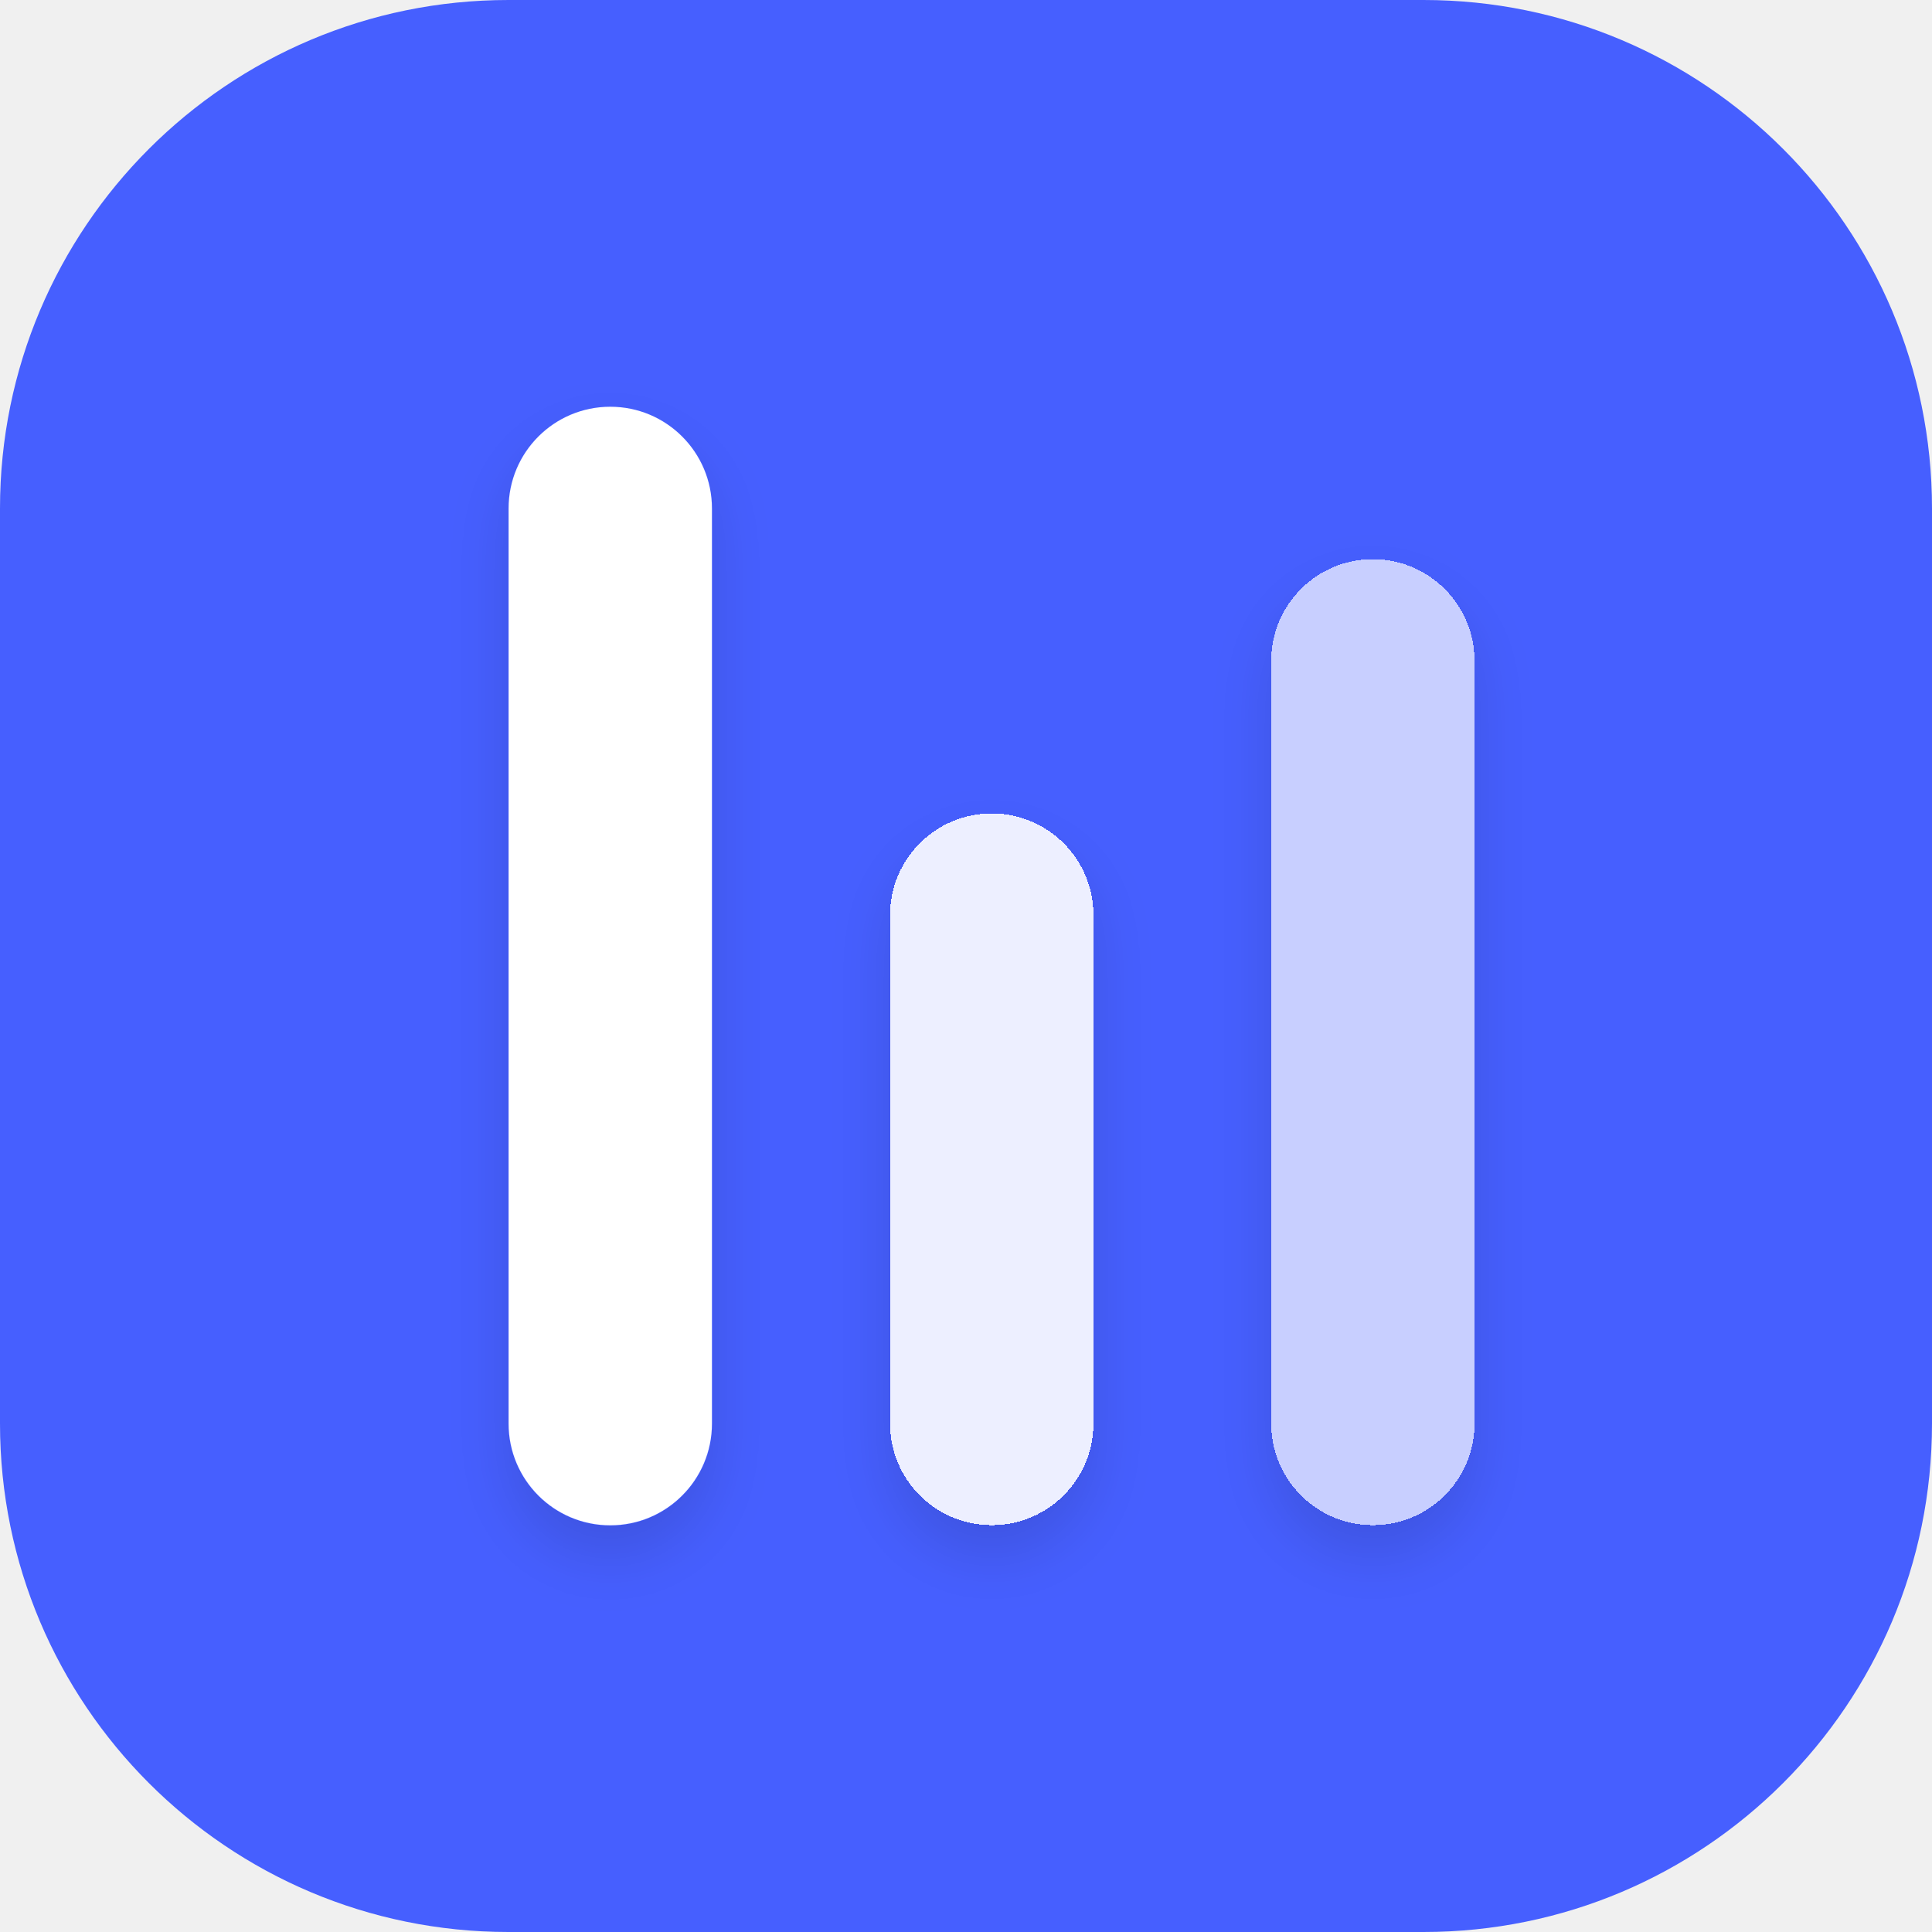
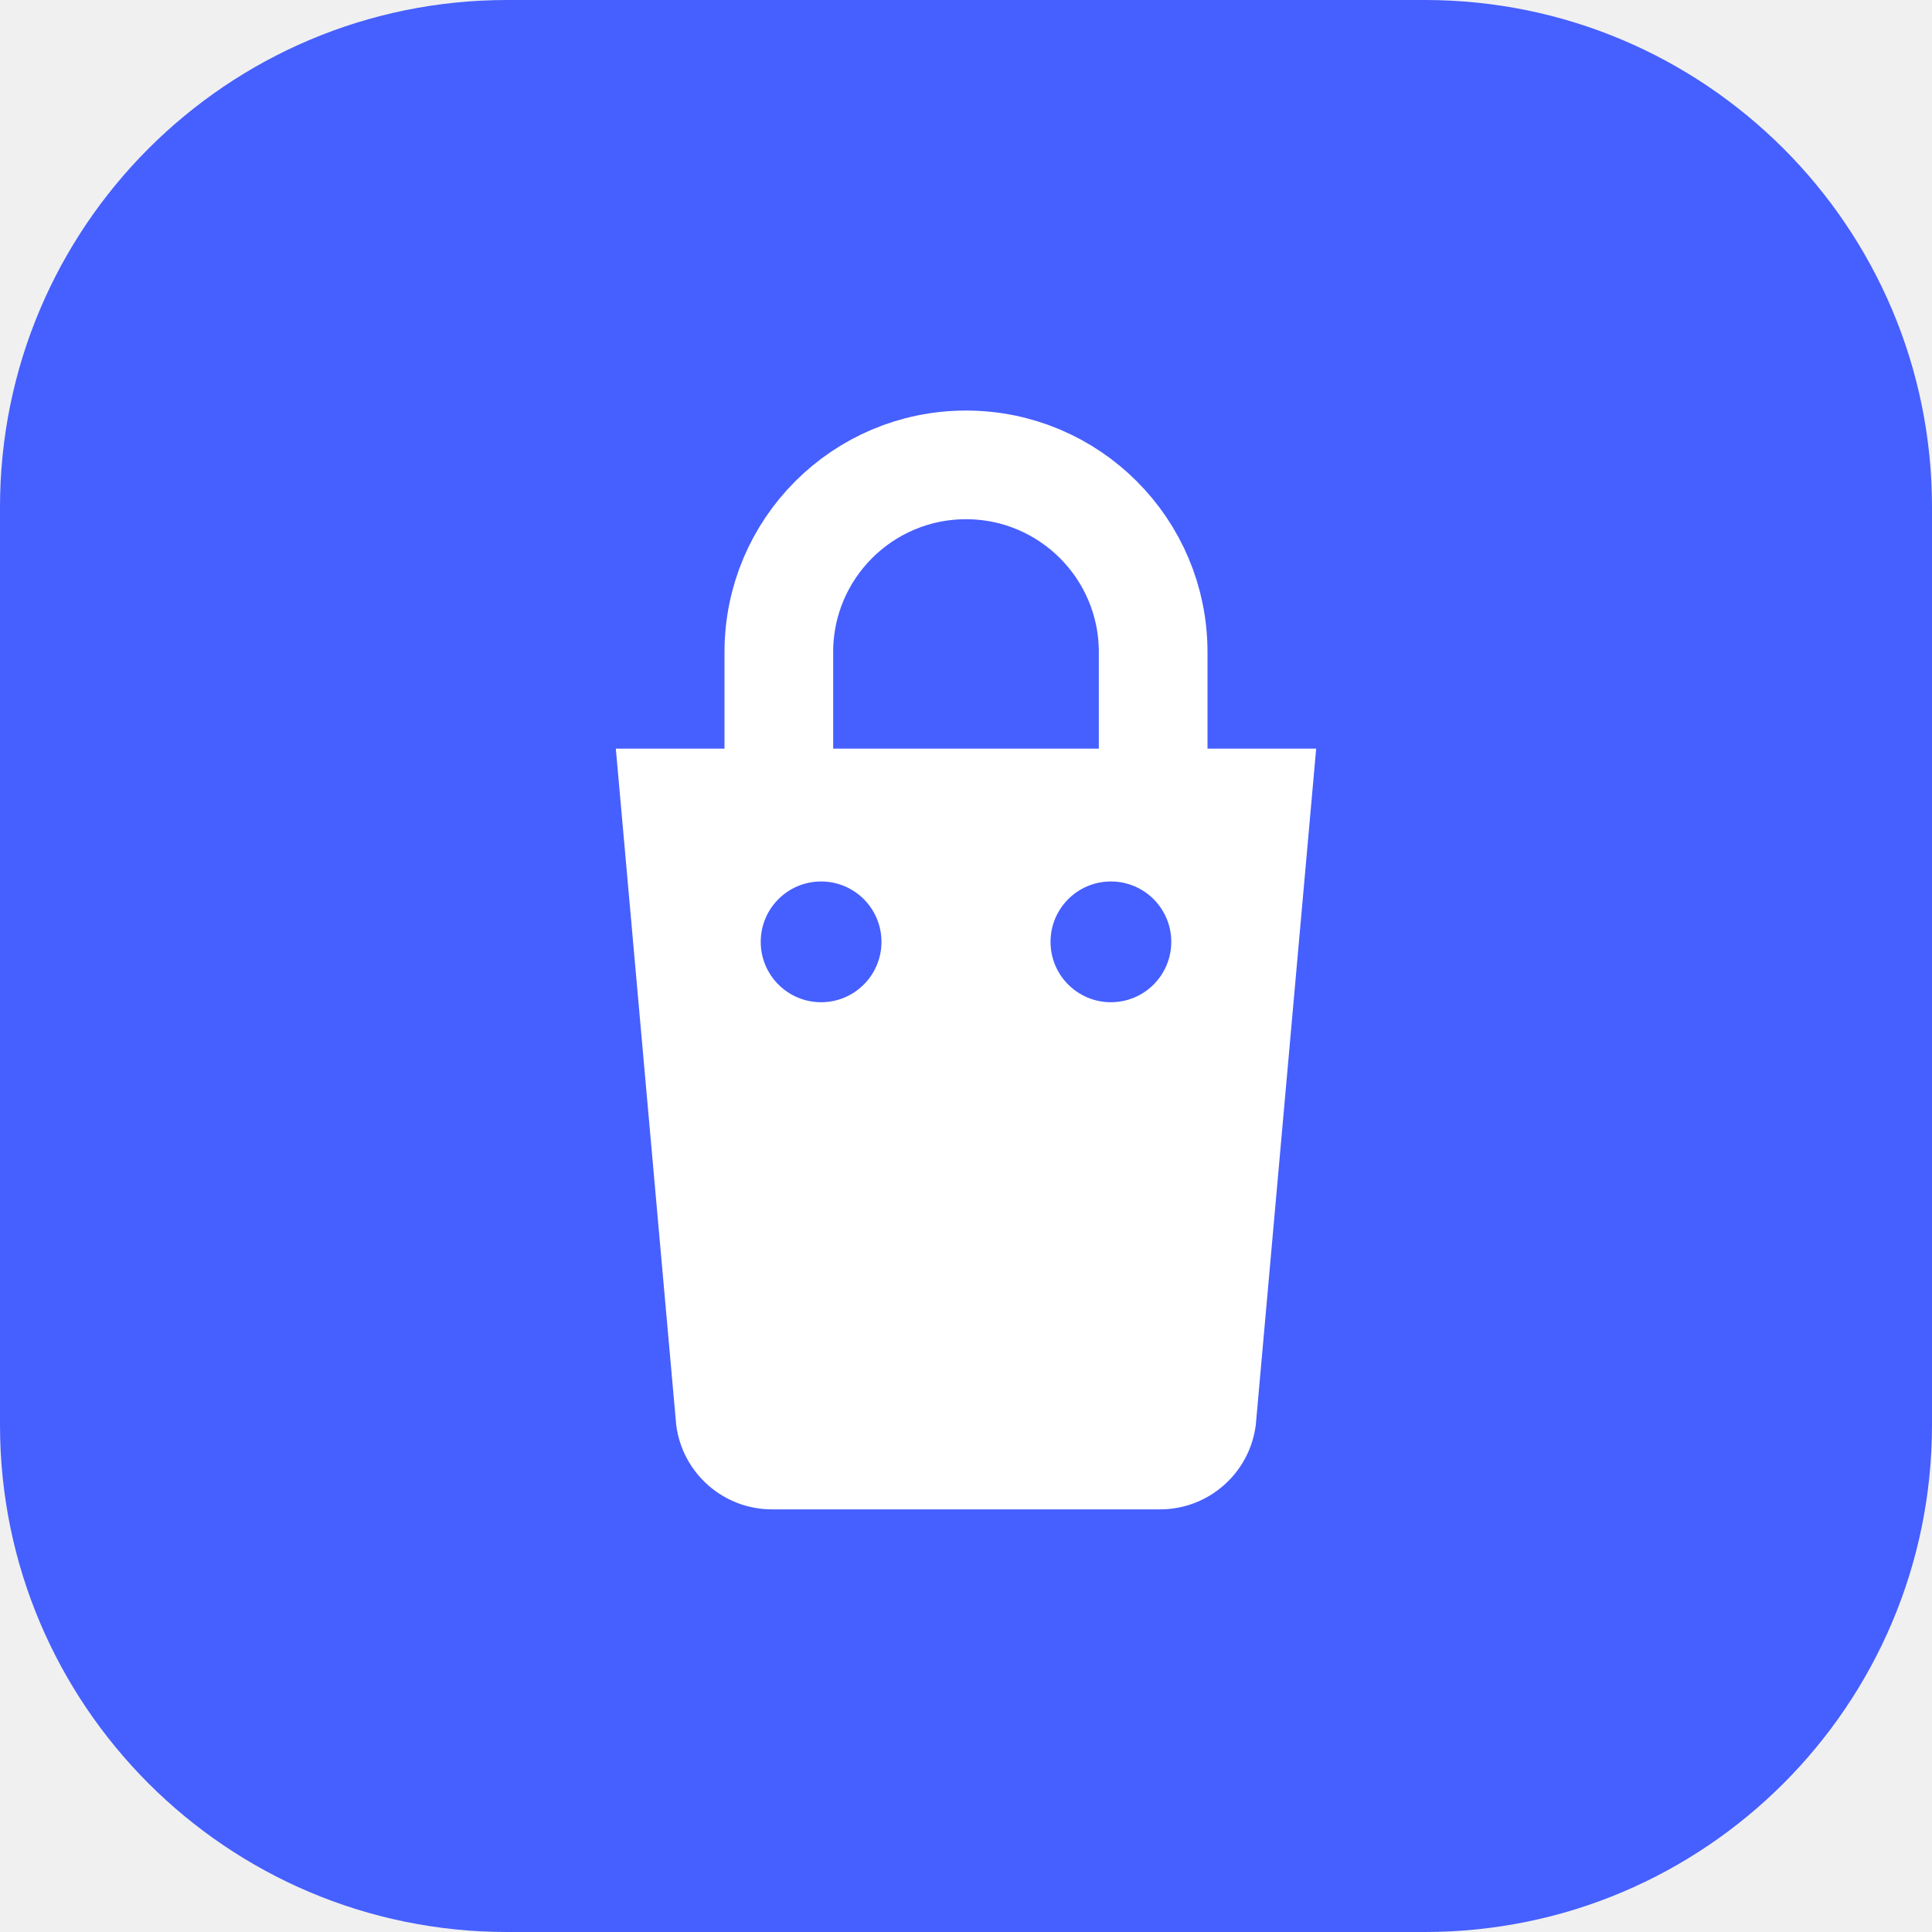
<svg xmlns="http://www.w3.org/2000/svg" width="32" height="32" viewBox="0 0 32 32" fill="none">
-   <path d="M0 8.421C0 3.77 3.77 0 8.421 0H23.579C28.23 0 32 3.77 32 8.421V23.579C32 28.23 28.23 32 23.579 32H8.421C3.77 32 0 28.23 0 23.579V8.421Z" fill="#465FFF" />
-   <g filter="url(#filter0_d_1884_16361)">
-     <path d="M8.424 8.422C8.424 7.491 9.178 6.737 10.108 6.737C11.038 6.737 11.792 7.491 11.792 8.422V23.579C11.792 24.51 11.038 25.264 10.108 25.264C9.178 25.264 8.424 24.51 8.424 23.579V8.422Z" fill="white" />
-   </g>
-   <g filter="url(#filter1_d_1884_16361)">
-     <path d="M14.742 15.157C14.742 14.227 15.496 13.473 16.426 13.473C17.357 13.473 18.111 14.227 18.111 15.157V23.578C18.111 24.508 17.357 25.262 16.426 25.262C15.496 25.262 14.742 24.508 14.742 23.578V15.157Z" fill="white" fill-opacity="0.9" shape-rendering="crispEdges" />
-   </g>
-   <g filter="url(#filter2_d_1884_16361)">
-     <path d="M21.055 10.946C21.055 10.016 21.809 9.262 22.739 9.262C23.669 9.262 24.423 10.016 24.423 10.946V23.578C24.423 24.508 23.669 25.262 22.739 25.262C21.809 25.262 21.055 24.508 21.055 23.578V10.946Z" fill="white" fill-opacity="0.7" shape-rendering="crispEdges" />
-   </g>
-   <defs>
-     <filter id="filter0_d_1884_16361" x="7.424" y="6.237" width="5.368" height="20.526" filterUnits="userSpaceOnUse" color-interpolation-filters="sRGB">
-       <feFlood flood-opacity="0" result="BackgroundImageFix" />
-       <feColorMatrix in="SourceAlpha" type="matrix" values="0 0 0 0 0 0 0 0 0 0 0 0 0 0 0 0 0 0 127 0" result="hardAlpha" />
-       <feOffset dy="0.5" />
-       <feGaussianBlur stdDeviation="0.5" />
-       <feComposite in2="hardAlpha" operator="out" />
-       <feColorMatrix type="matrix" values="0 0 0 0 0 0 0 0 0 0 0 0 0 0 0 0 0 0 0.12 0" />
-       <feBlend mode="normal" in2="BackgroundImageFix" result="effect1_dropShadow_1884_16361" />
-       <feBlend mode="normal" in="SourceGraphic" in2="effect1_dropShadow_1884_16361" result="shape" />
-     </filter>
-     <filter id="filter1_d_1884_16361" x="13.742" y="12.973" width="5.368" height="13.789" filterUnits="userSpaceOnUse" color-interpolation-filters="sRGB">
-       <feFlood flood-opacity="0" result="BackgroundImageFix" />
-       <feColorMatrix in="SourceAlpha" type="matrix" values="0 0 0 0 0 0 0 0 0 0 0 0 0 0 0 0 0 0 127 0" result="hardAlpha" />
-       <feOffset dy="0.5" />
-       <feGaussianBlur stdDeviation="0.5" />
-       <feComposite in2="hardAlpha" operator="out" />
-       <feColorMatrix type="matrix" values="0 0 0 0 0 0 0 0 0 0 0 0 0 0 0 0 0 0 0.12 0" />
-       <feBlend mode="normal" in2="BackgroundImageFix" result="effect1_dropShadow_1884_16361" />
-       <feBlend mode="normal" in="SourceGraphic" in2="effect1_dropShadow_1884_16361" result="shape" />
-     </filter>
-     <filter id="filter2_d_1884_16361" x="20.055" y="8.762" width="5.368" height="18" filterUnits="userSpaceOnUse" color-interpolation-filters="sRGB">
-       <feFlood flood-opacity="0" result="BackgroundImageFix" />
-       <feColorMatrix in="SourceAlpha" type="matrix" values="0 0 0 0 0 0 0 0 0 0 0 0 0 0 0 0 0 0 127 0" result="hardAlpha" />
-       <feOffset dy="0.5" />
-       <feGaussianBlur stdDeviation="0.5" />
-       <feComposite in2="hardAlpha" operator="out" />
-       <feColorMatrix type="matrix" values="0 0 0 0 0 0 0 0 0 0 0 0 0 0 0 0 0 0 0.12 0" />
-       <feBlend mode="normal" in2="BackgroundImageFix" result="effect1_dropShadow_1884_16361" />
-       <feBlend mode="normal" in="SourceGraphic" in2="effect1_dropShadow_1884_16361" result="shape" />
-     </filter>
-   </defs>
+   <rect width="32" height="32" rx="8.4" fill="#465FFF" />
+   <path d="M10.2 12.4h11.6l-1 11.2a1.6 1.6 0 0 1-1.6 1.4h-6.4a1.6 1.6 0 0 1-1.6-1.4l-1-11.2Z" fill="#fff" />
+   <path d="M12.9 12.4v-1.6a3.1 3.1 0 0 1 6.2 0v1.6" stroke="#fff" stroke-width="1.8" stroke-linecap="round" fill="none" />
+   <circle cx="13.6" cy="15.6" r="1" fill="#465FFF" />
+   <circle cx="18.4" cy="15.6" r="1" fill="#465FFF" />
</svg>
